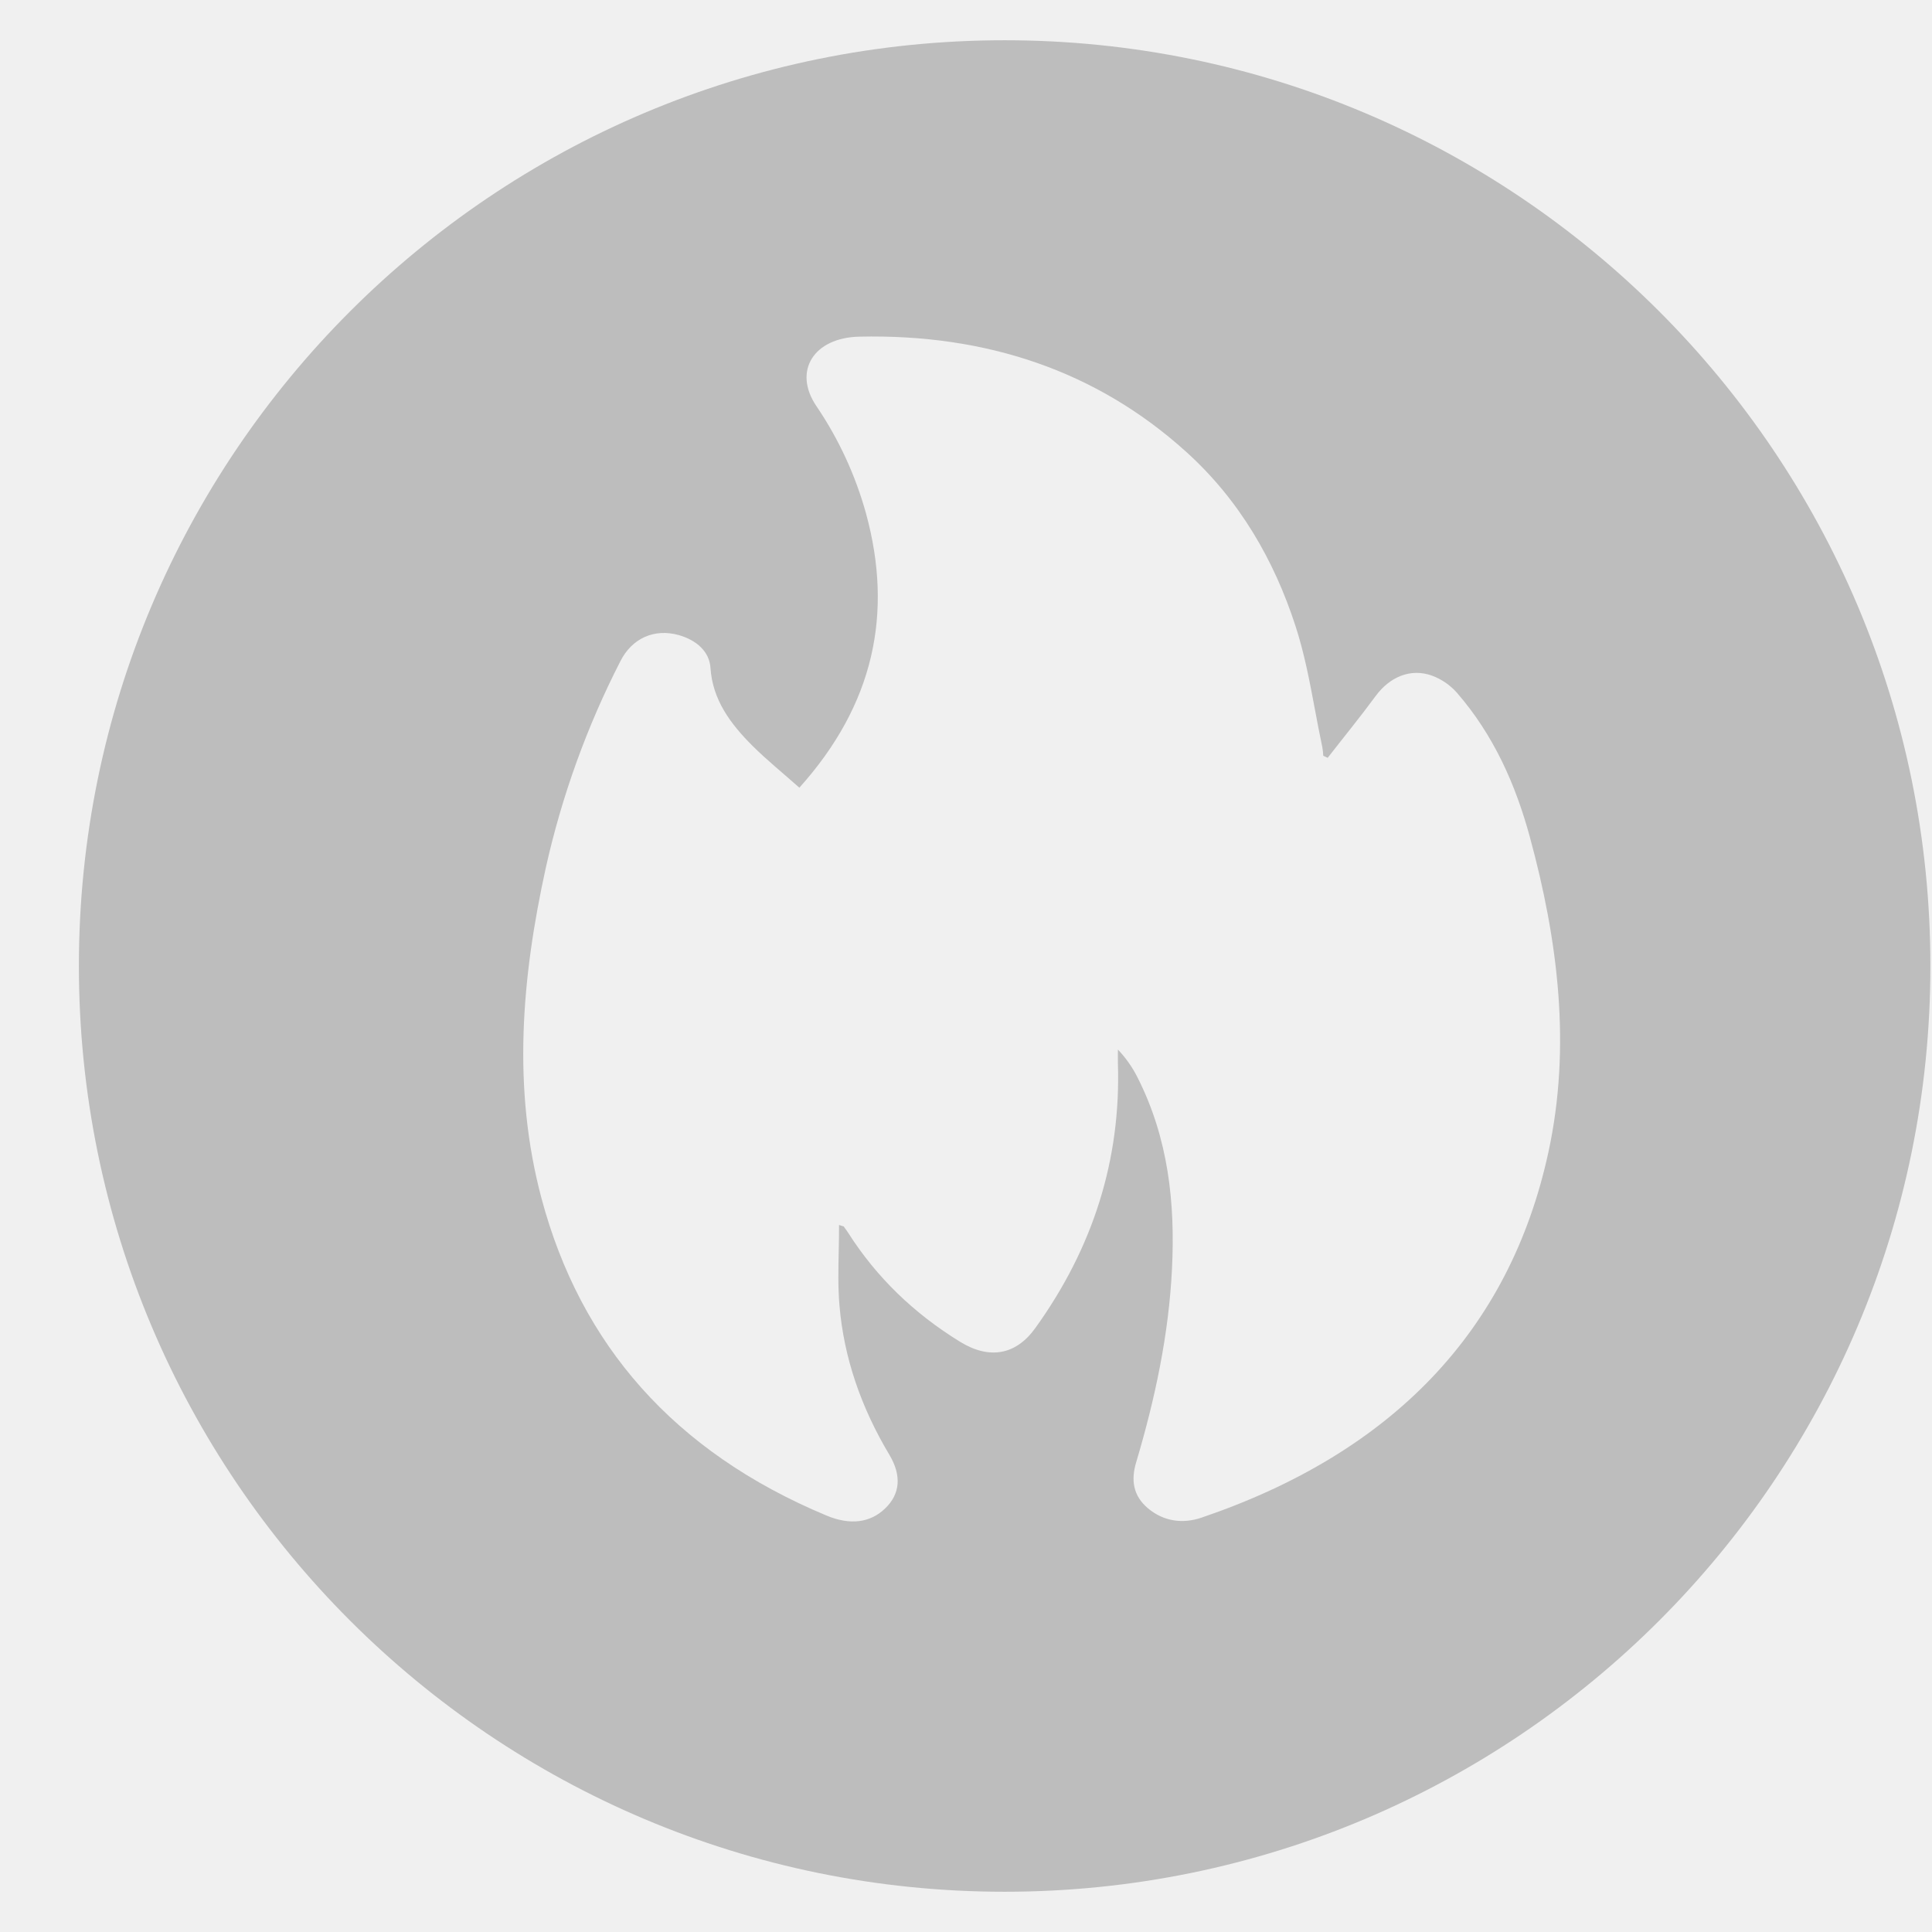
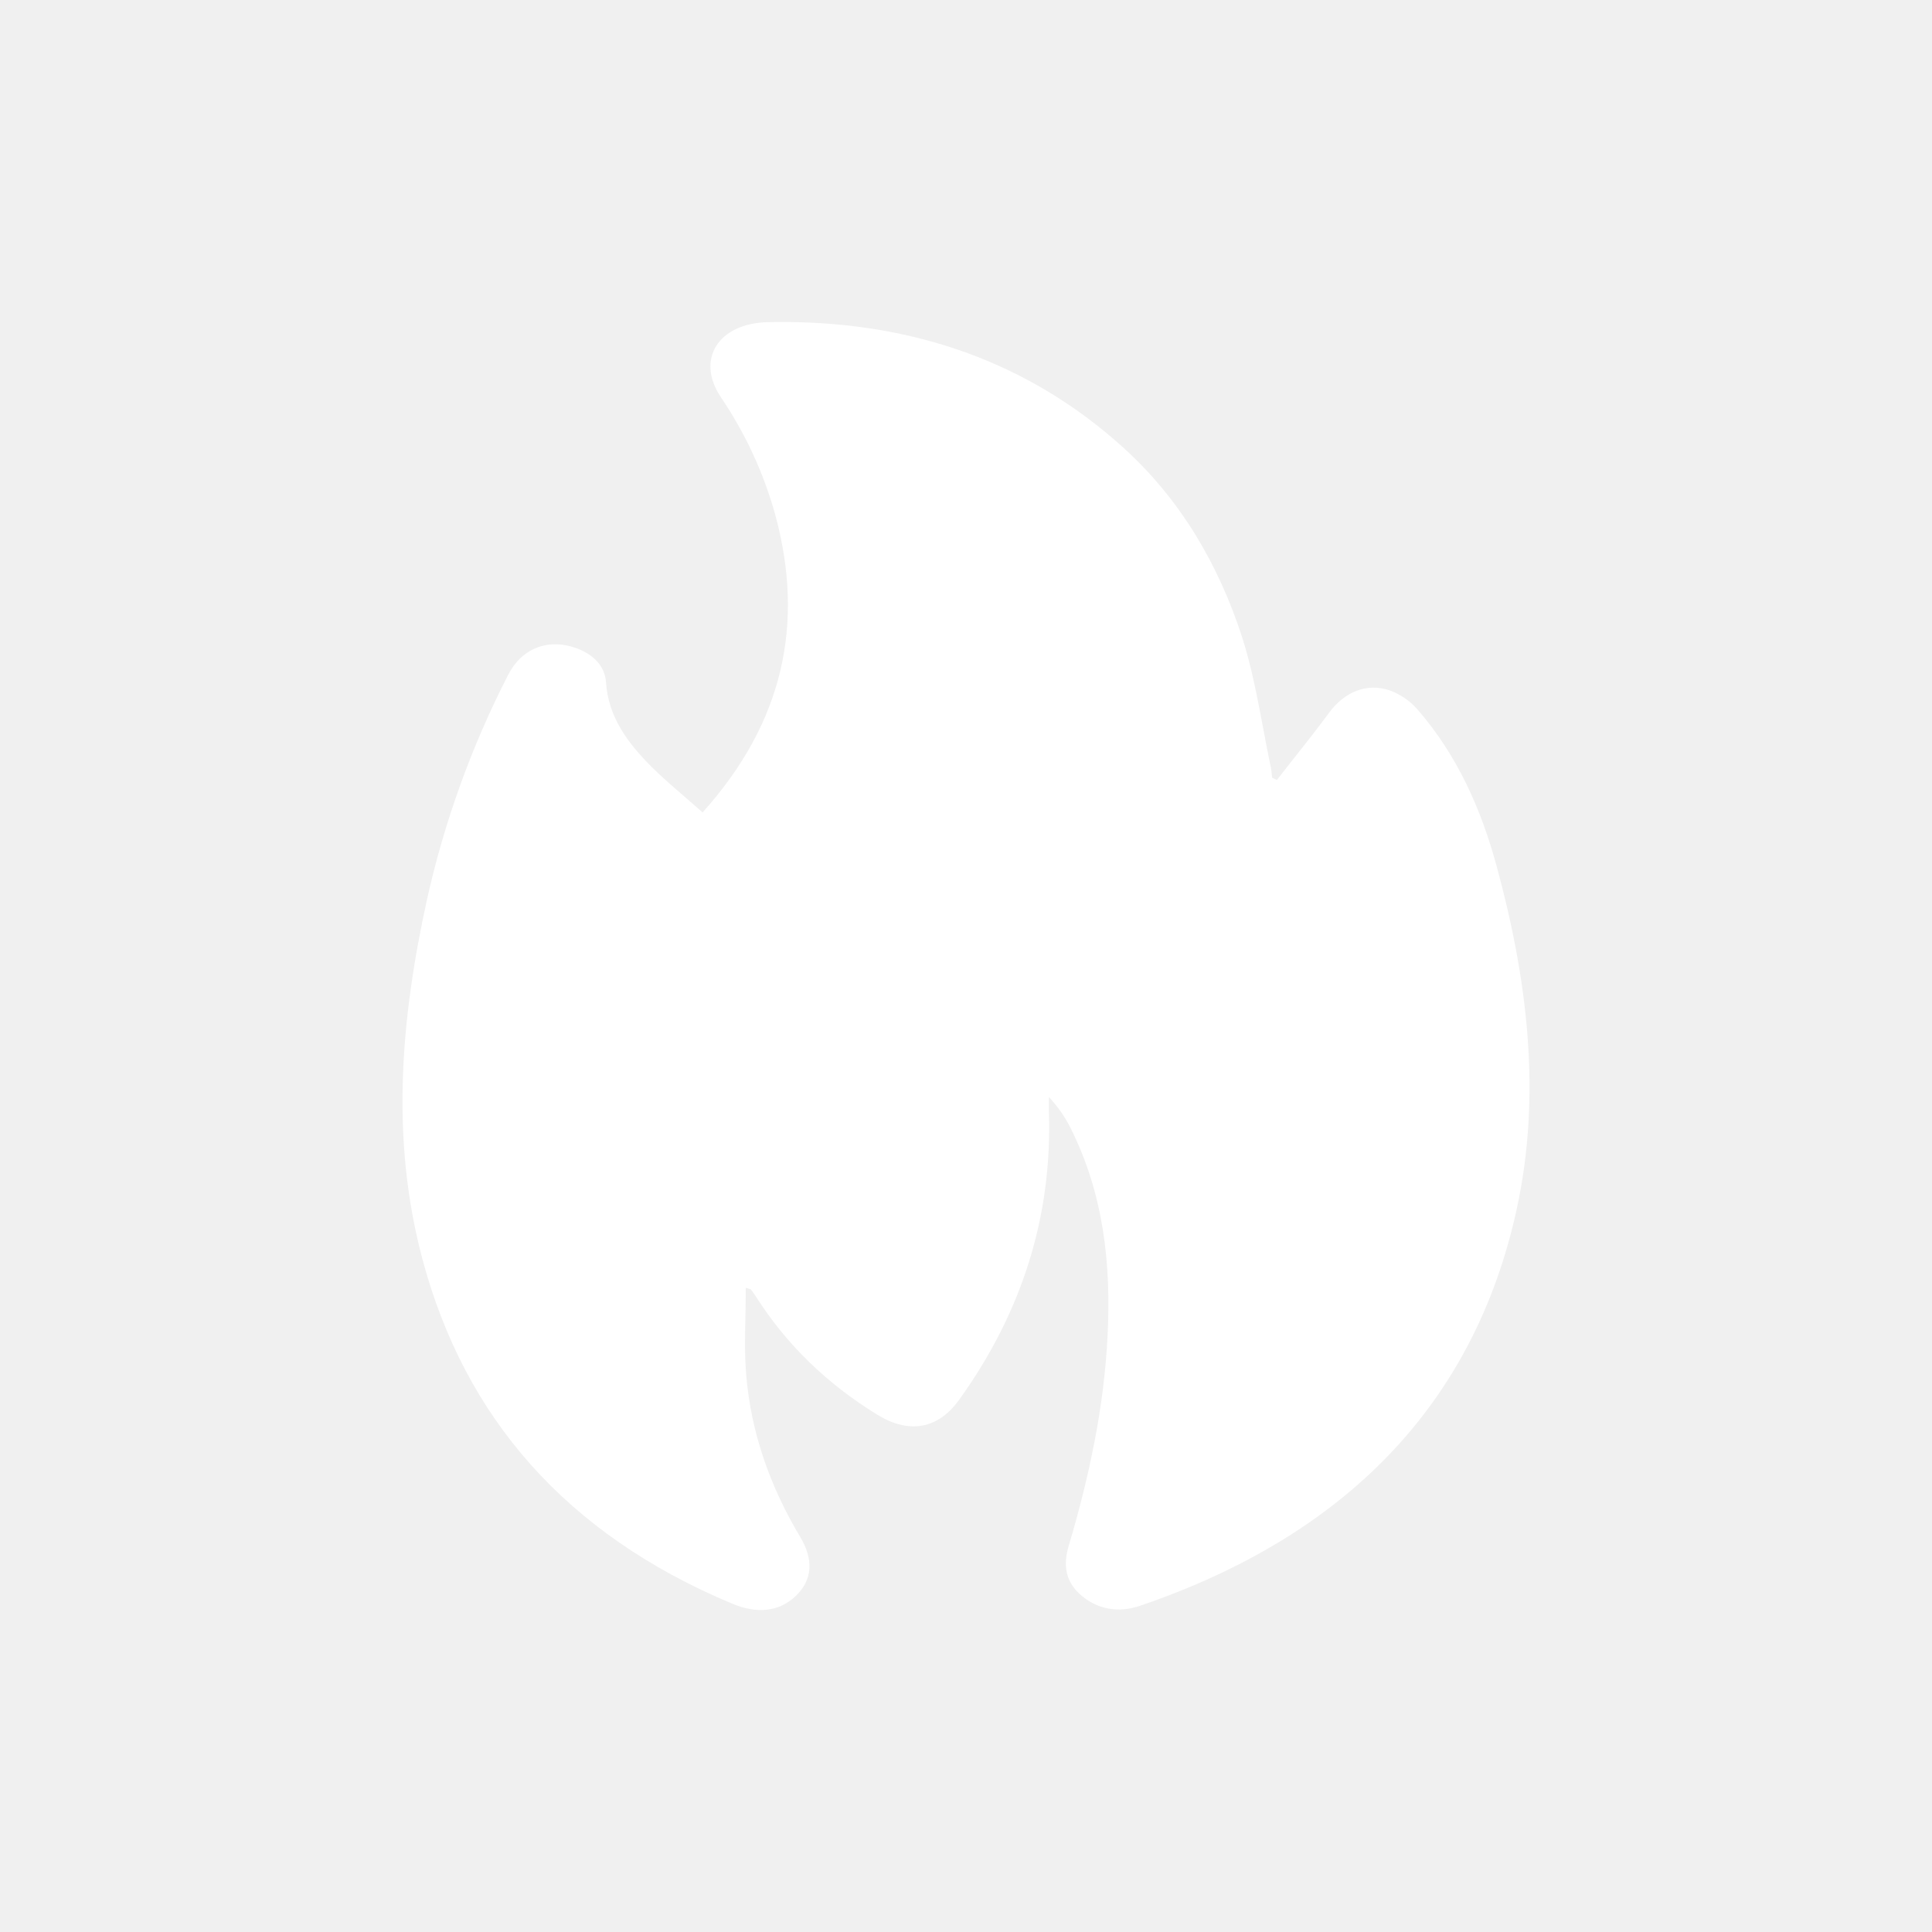
<svg xmlns="http://www.w3.org/2000/svg" width="24" height="24" viewBox="0 0 24 24" fill="none">
-   <path fill-rule="evenodd" clip-rule="evenodd" d="M12.48 23.5C18.831 23.5 23.98 18.351 23.98 12C23.98 5.649 18.831 0.5 12.48 0.5C6.129 0.5 0.98 5.649 0.98 12C0.98 18.351 6.129 23.5 12.48 23.5ZM10.759 6.382C11.097 7.622 10.856 8.754 9.93 9.785C9.724 9.602 9.526 9.442 9.348 9.265C9.072 8.99 8.852 8.692 8.826 8.298C8.813 8.095 8.655 7.953 8.431 7.889C8.129 7.805 7.852 7.927 7.707 8.213C7.291 9.025 6.98 9.886 6.781 10.776C6.48 12.145 6.361 13.519 6.728 14.891C7.213 16.701 8.369 18.033 10.263 18.825C10.562 18.951 10.813 18.916 10.997 18.737C11.182 18.559 11.203 18.33 11.047 18.07C10.7 17.489 10.483 16.871 10.428 16.215C10.409 15.992 10.414 15.766 10.419 15.536C10.421 15.431 10.423 15.325 10.423 15.217C10.445 15.224 10.458 15.228 10.467 15.231C10.478 15.234 10.481 15.235 10.483 15.237L10.491 15.25C10.508 15.273 10.525 15.295 10.54 15.32C10.888 15.865 11.35 16.314 11.928 16.669C12.29 16.891 12.62 16.833 12.86 16.499C13.581 15.498 13.926 14.4 13.887 13.207C13.886 13.151 13.887 13.094 13.887 13.038C13.986 13.142 14.069 13.26 14.133 13.389C14.514 14.144 14.599 14.943 14.559 15.76C14.519 16.578 14.349 17.376 14.114 18.165C14.049 18.381 14.072 18.579 14.262 18.738C14.454 18.898 14.688 18.933 14.925 18.853C17.287 18.05 18.753 16.538 19.235 14.312C19.519 13.003 19.356 11.688 19.004 10.396C18.828 9.75 18.558 9.135 18.098 8.605C18.013 8.509 17.906 8.436 17.786 8.392C17.52 8.298 17.263 8.41 17.089 8.646C16.898 8.906 16.692 9.158 16.493 9.414L16.438 9.388C16.437 9.371 16.435 9.354 16.434 9.336C16.432 9.317 16.429 9.299 16.426 9.28C16.393 9.126 16.364 8.971 16.335 8.816C16.269 8.464 16.203 8.113 16.092 7.773C15.829 6.963 15.399 6.211 14.732 5.61C13.621 4.607 12.251 4.147 10.675 4.182C10.11 4.194 9.848 4.607 10.139 5.041C10.418 5.451 10.627 5.904 10.759 6.382Z" fill="#BDBDBD" />
+   <path d="M8.728 10.092C9.735 8.972 9.997 7.742 9.63 6.393C9.486 5.874 9.258 5.382 8.956 4.936C8.639 4.464 8.923 4.016 9.538 4.002C9.588 4.001 9.637 4 9.687 4H9.751C11.374 4.007 12.791 4.51 13.948 5.555C14.672 6.208 15.14 7.025 15.427 7.906C15.546 8.275 15.618 8.657 15.69 9.039L15.691 9.044L15.691 9.044C15.722 9.211 15.754 9.378 15.789 9.543C15.793 9.564 15.795 9.584 15.797 9.605C15.799 9.624 15.801 9.642 15.802 9.661L15.862 9.689C15.928 9.605 15.994 9.521 16.06 9.437C16.212 9.244 16.365 9.052 16.51 8.854C16.699 8.598 16.978 8.476 17.268 8.578C17.398 8.626 17.514 8.706 17.606 8.81C18.107 9.386 18.399 10.054 18.591 10.757C18.974 12.161 19.151 13.59 18.843 15.012C18.318 17.432 16.724 19.076 14.158 19.949C13.9 20.036 13.645 19.997 13.438 19.824C13.23 19.651 13.205 19.436 13.277 19.2C13.531 18.343 13.716 17.476 13.759 16.587C13.803 15.699 13.71 14.831 13.297 14.009C13.227 13.87 13.137 13.742 13.03 13.628C13.03 13.69 13.028 13.751 13.03 13.812C13.072 15.109 12.697 16.302 11.913 17.391C11.652 17.753 11.293 17.816 10.9 17.575C10.272 17.19 9.769 16.701 9.392 16.109C9.375 16.082 9.357 16.057 9.338 16.032L9.329 16.019C9.327 16.017 9.324 16.015 9.314 16.012L9.312 16.012L9.281 16.002L9.264 15.997C9.264 16.114 9.262 16.229 9.26 16.344C9.254 16.593 9.249 16.839 9.27 17.081C9.329 17.795 9.565 18.466 9.943 19.097C10.111 19.38 10.089 19.629 9.888 19.823C9.688 20.017 9.415 20.056 9.09 19.919C7.032 19.057 5.774 17.61 5.248 15.643C4.849 14.151 4.978 12.657 5.305 11.17C5.521 10.203 5.859 9.267 6.312 8.384C6.47 8.073 6.77 7.94 7.098 8.032C7.342 8.101 7.514 8.256 7.528 8.476C7.556 8.904 7.796 9.228 8.095 9.527C8.228 9.659 8.372 9.783 8.521 9.911L8.526 9.916C8.592 9.973 8.66 10.032 8.728 10.092Z" fill="white" />
</svg>
